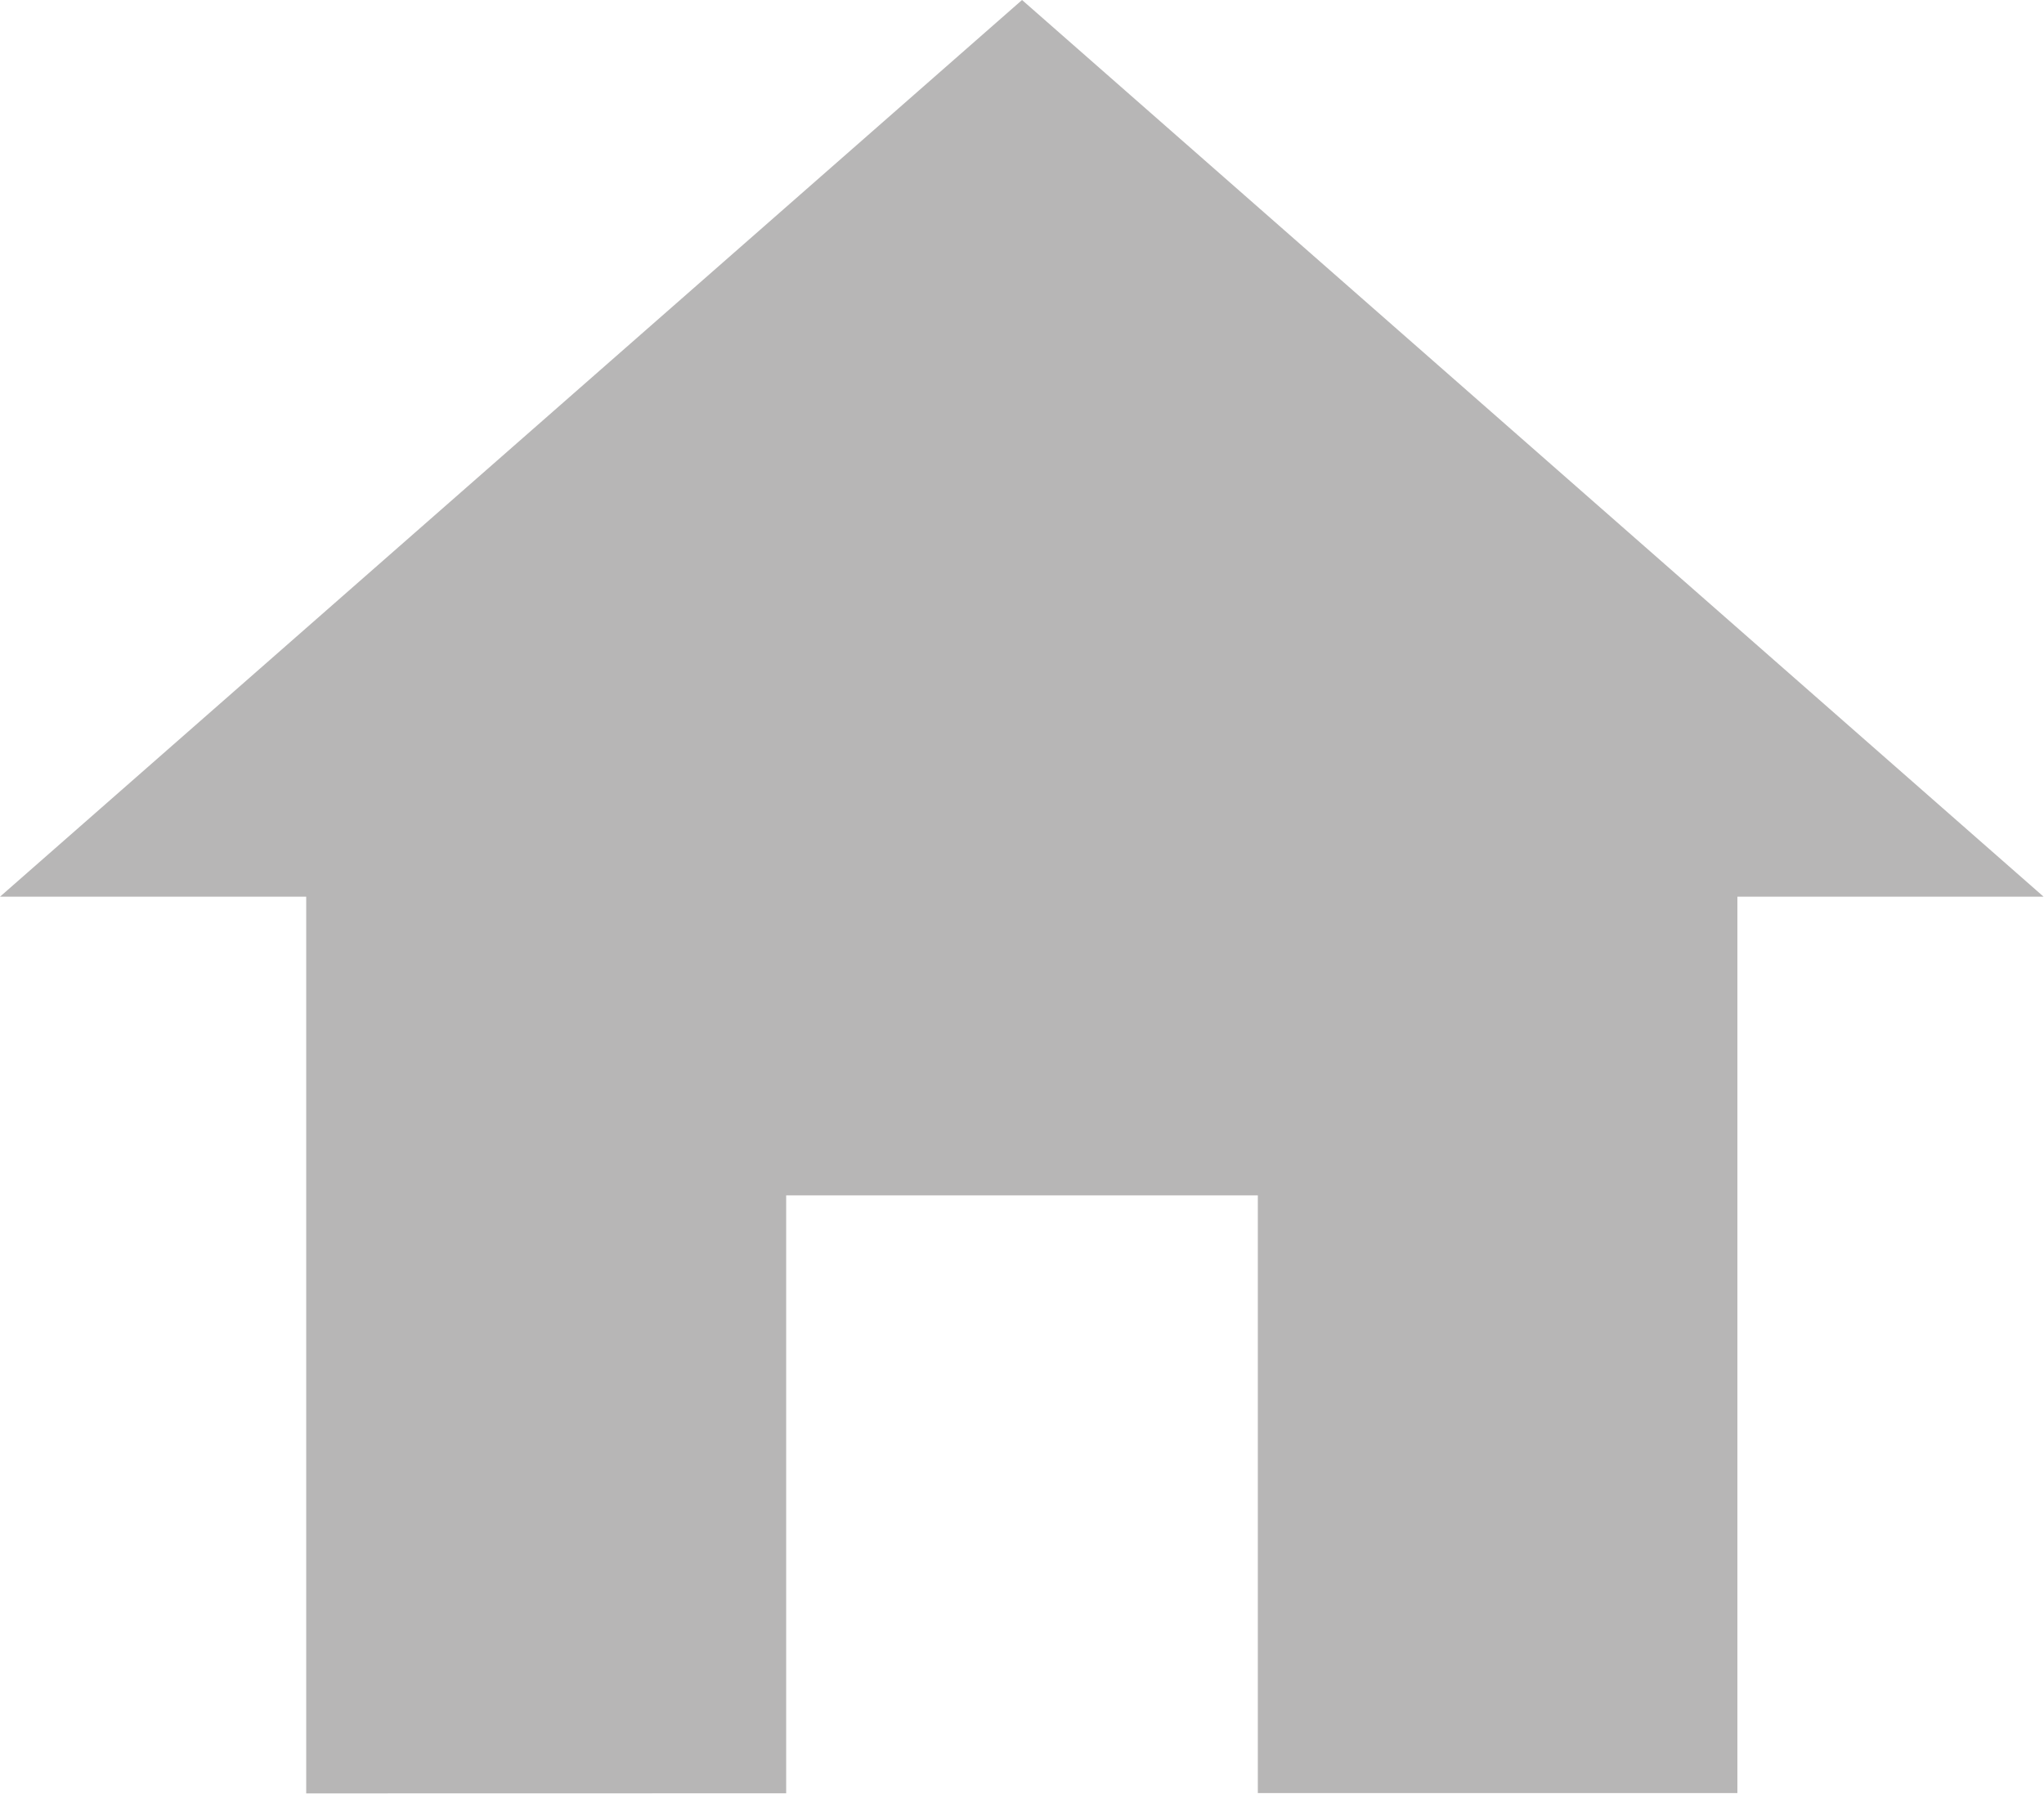
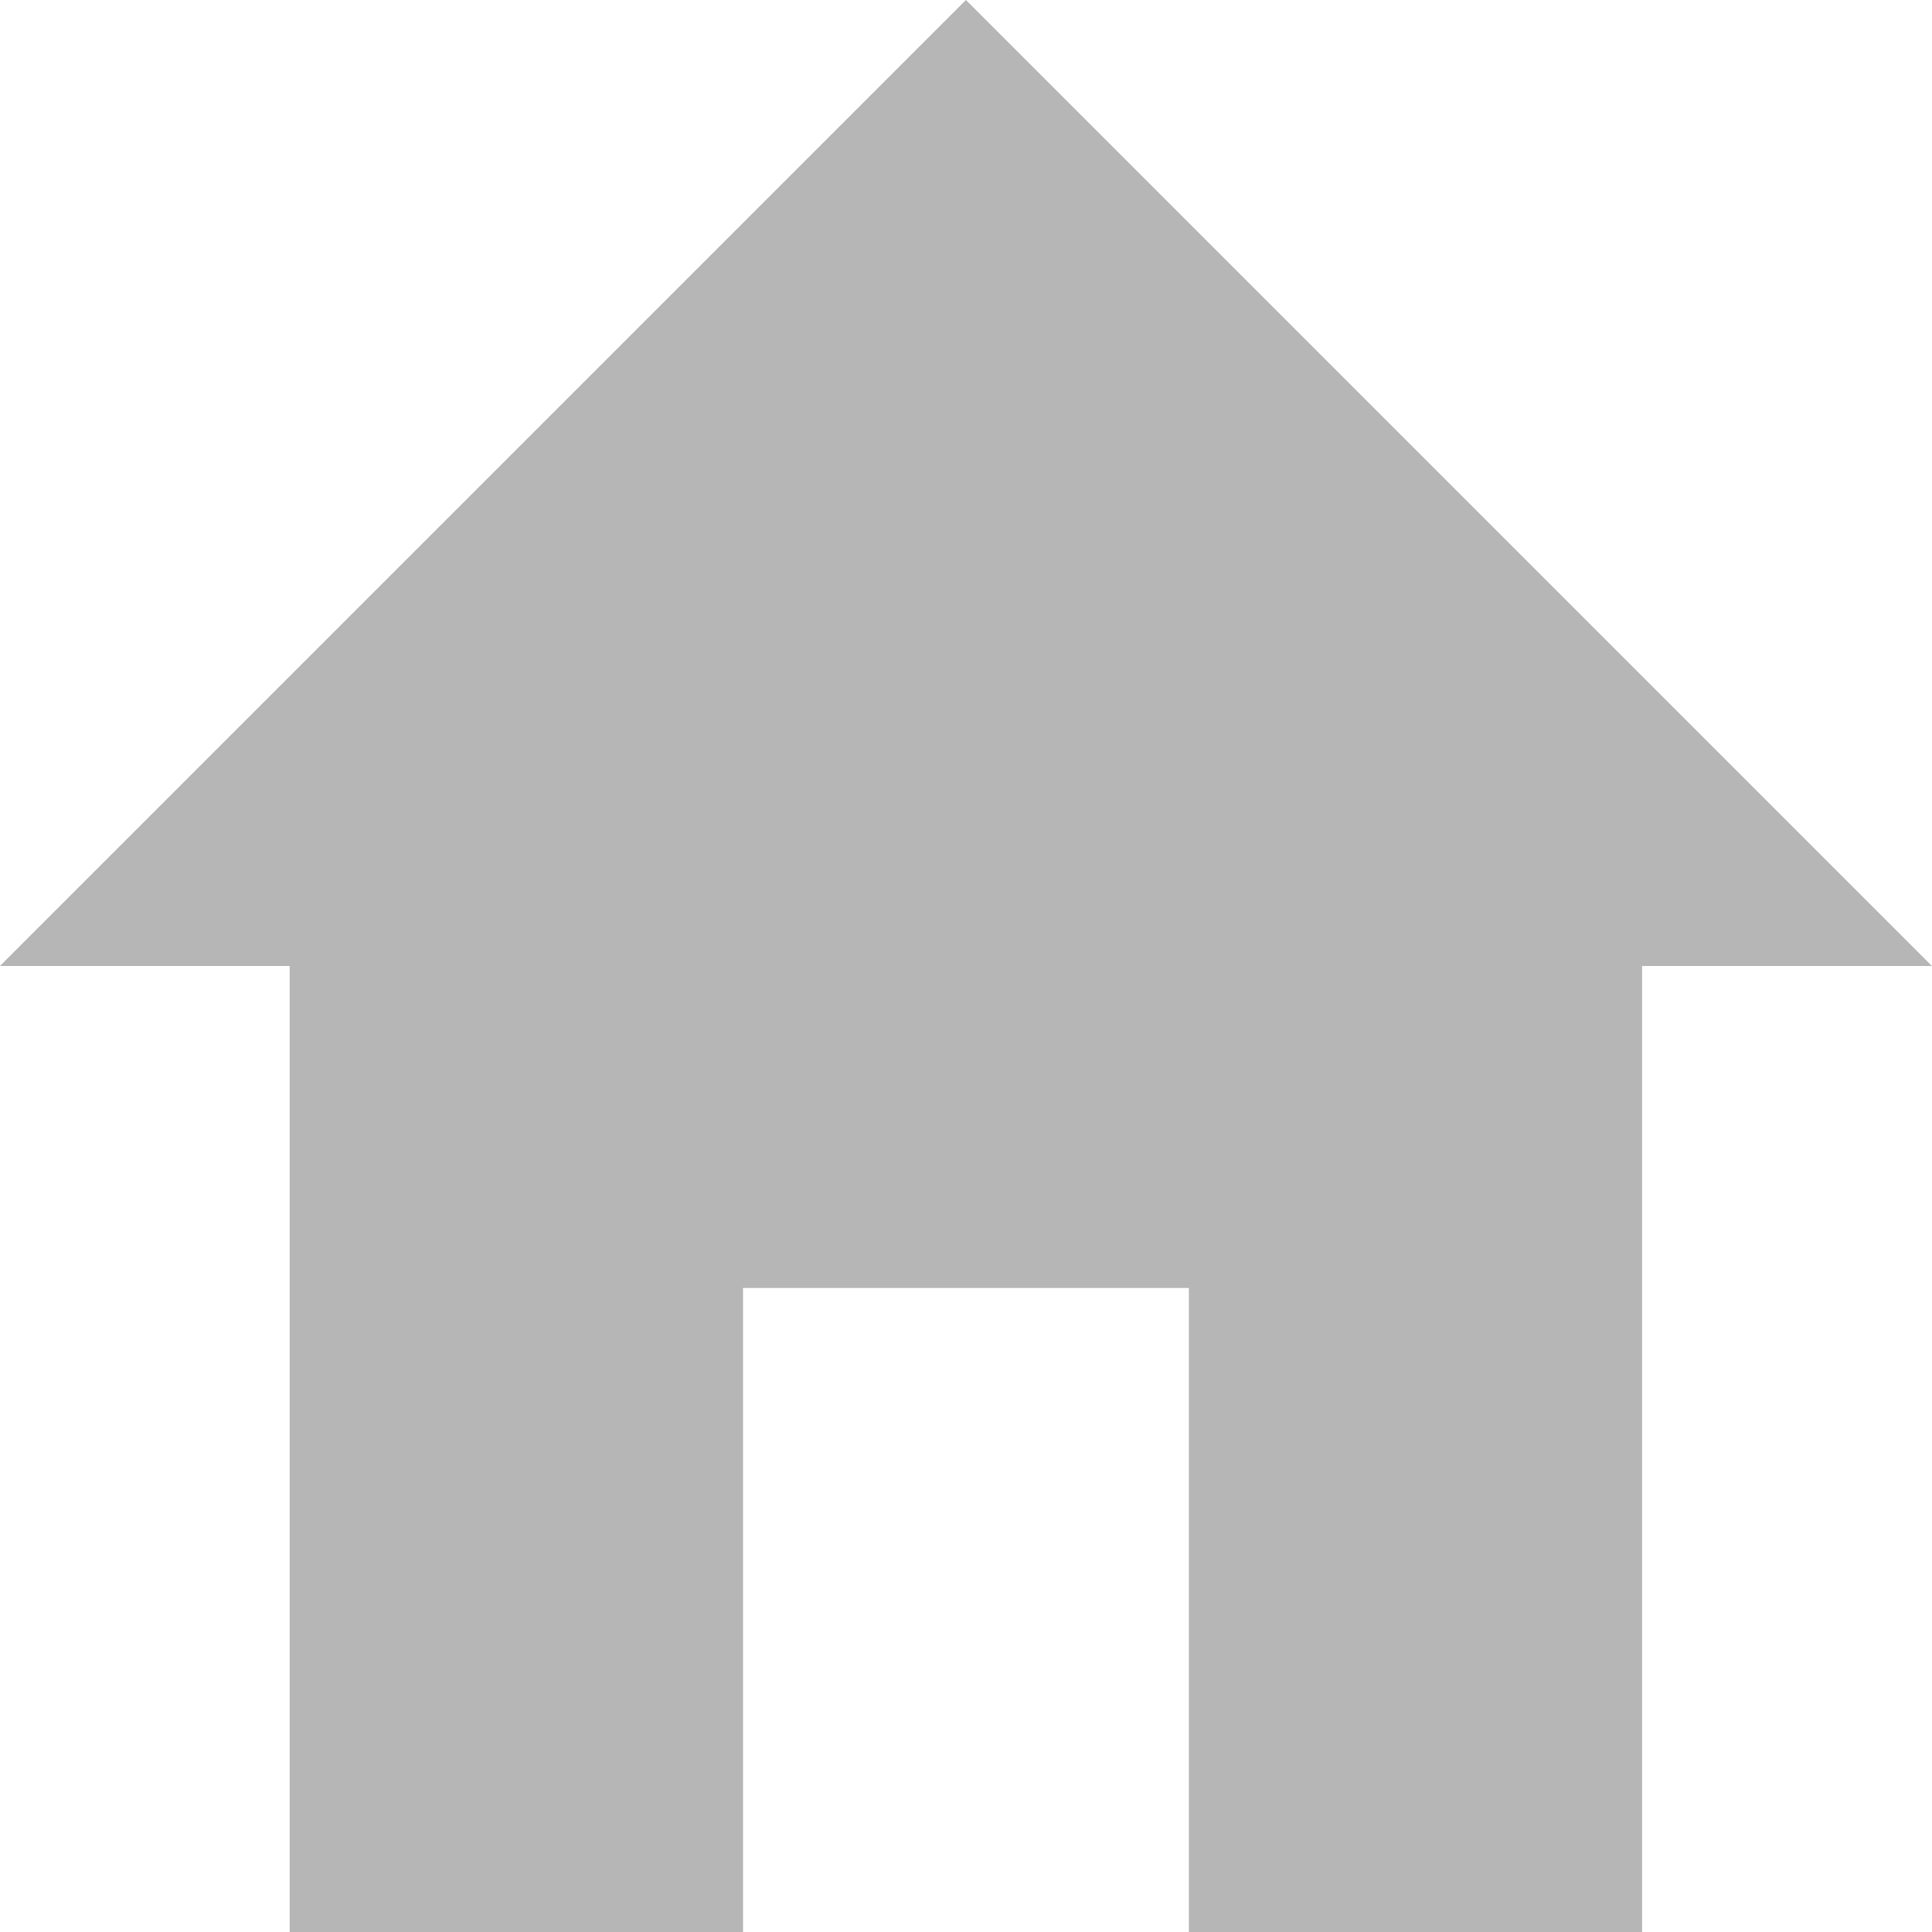
- <svg xmlns="http://www.w3.org/2000/svg" width="20.693" height="18.153" viewBox="0 0 20.693 18.153">
-   <path id="Icon_ionic-md-home" data-name="Icon ionic-md-home" d="M11.334,22.653V16.6h4.775v6.051h4.855V13.577h3.1L13.722,4.5,3.375,13.577h3.1v9.077Z" transform="translate(-3.375 -4.5)" fill="#0e0909" opacity="0.3" />
+ <svg xmlns="http://www.w3.org/2000/svg" width="20" height="20" viewBox="0 0 20 20">
+   <path id="Icon_ionic-md-home" data-name="Icon ionic-md-home" d="M11.067,24.5V17.833h4.615V24.5h4.692v-10h3l-10-10-10,10h3v10Z" transform="translate(-3.375 -4.5)" fill="#0e0909" opacity="0.3" />
</svg>
